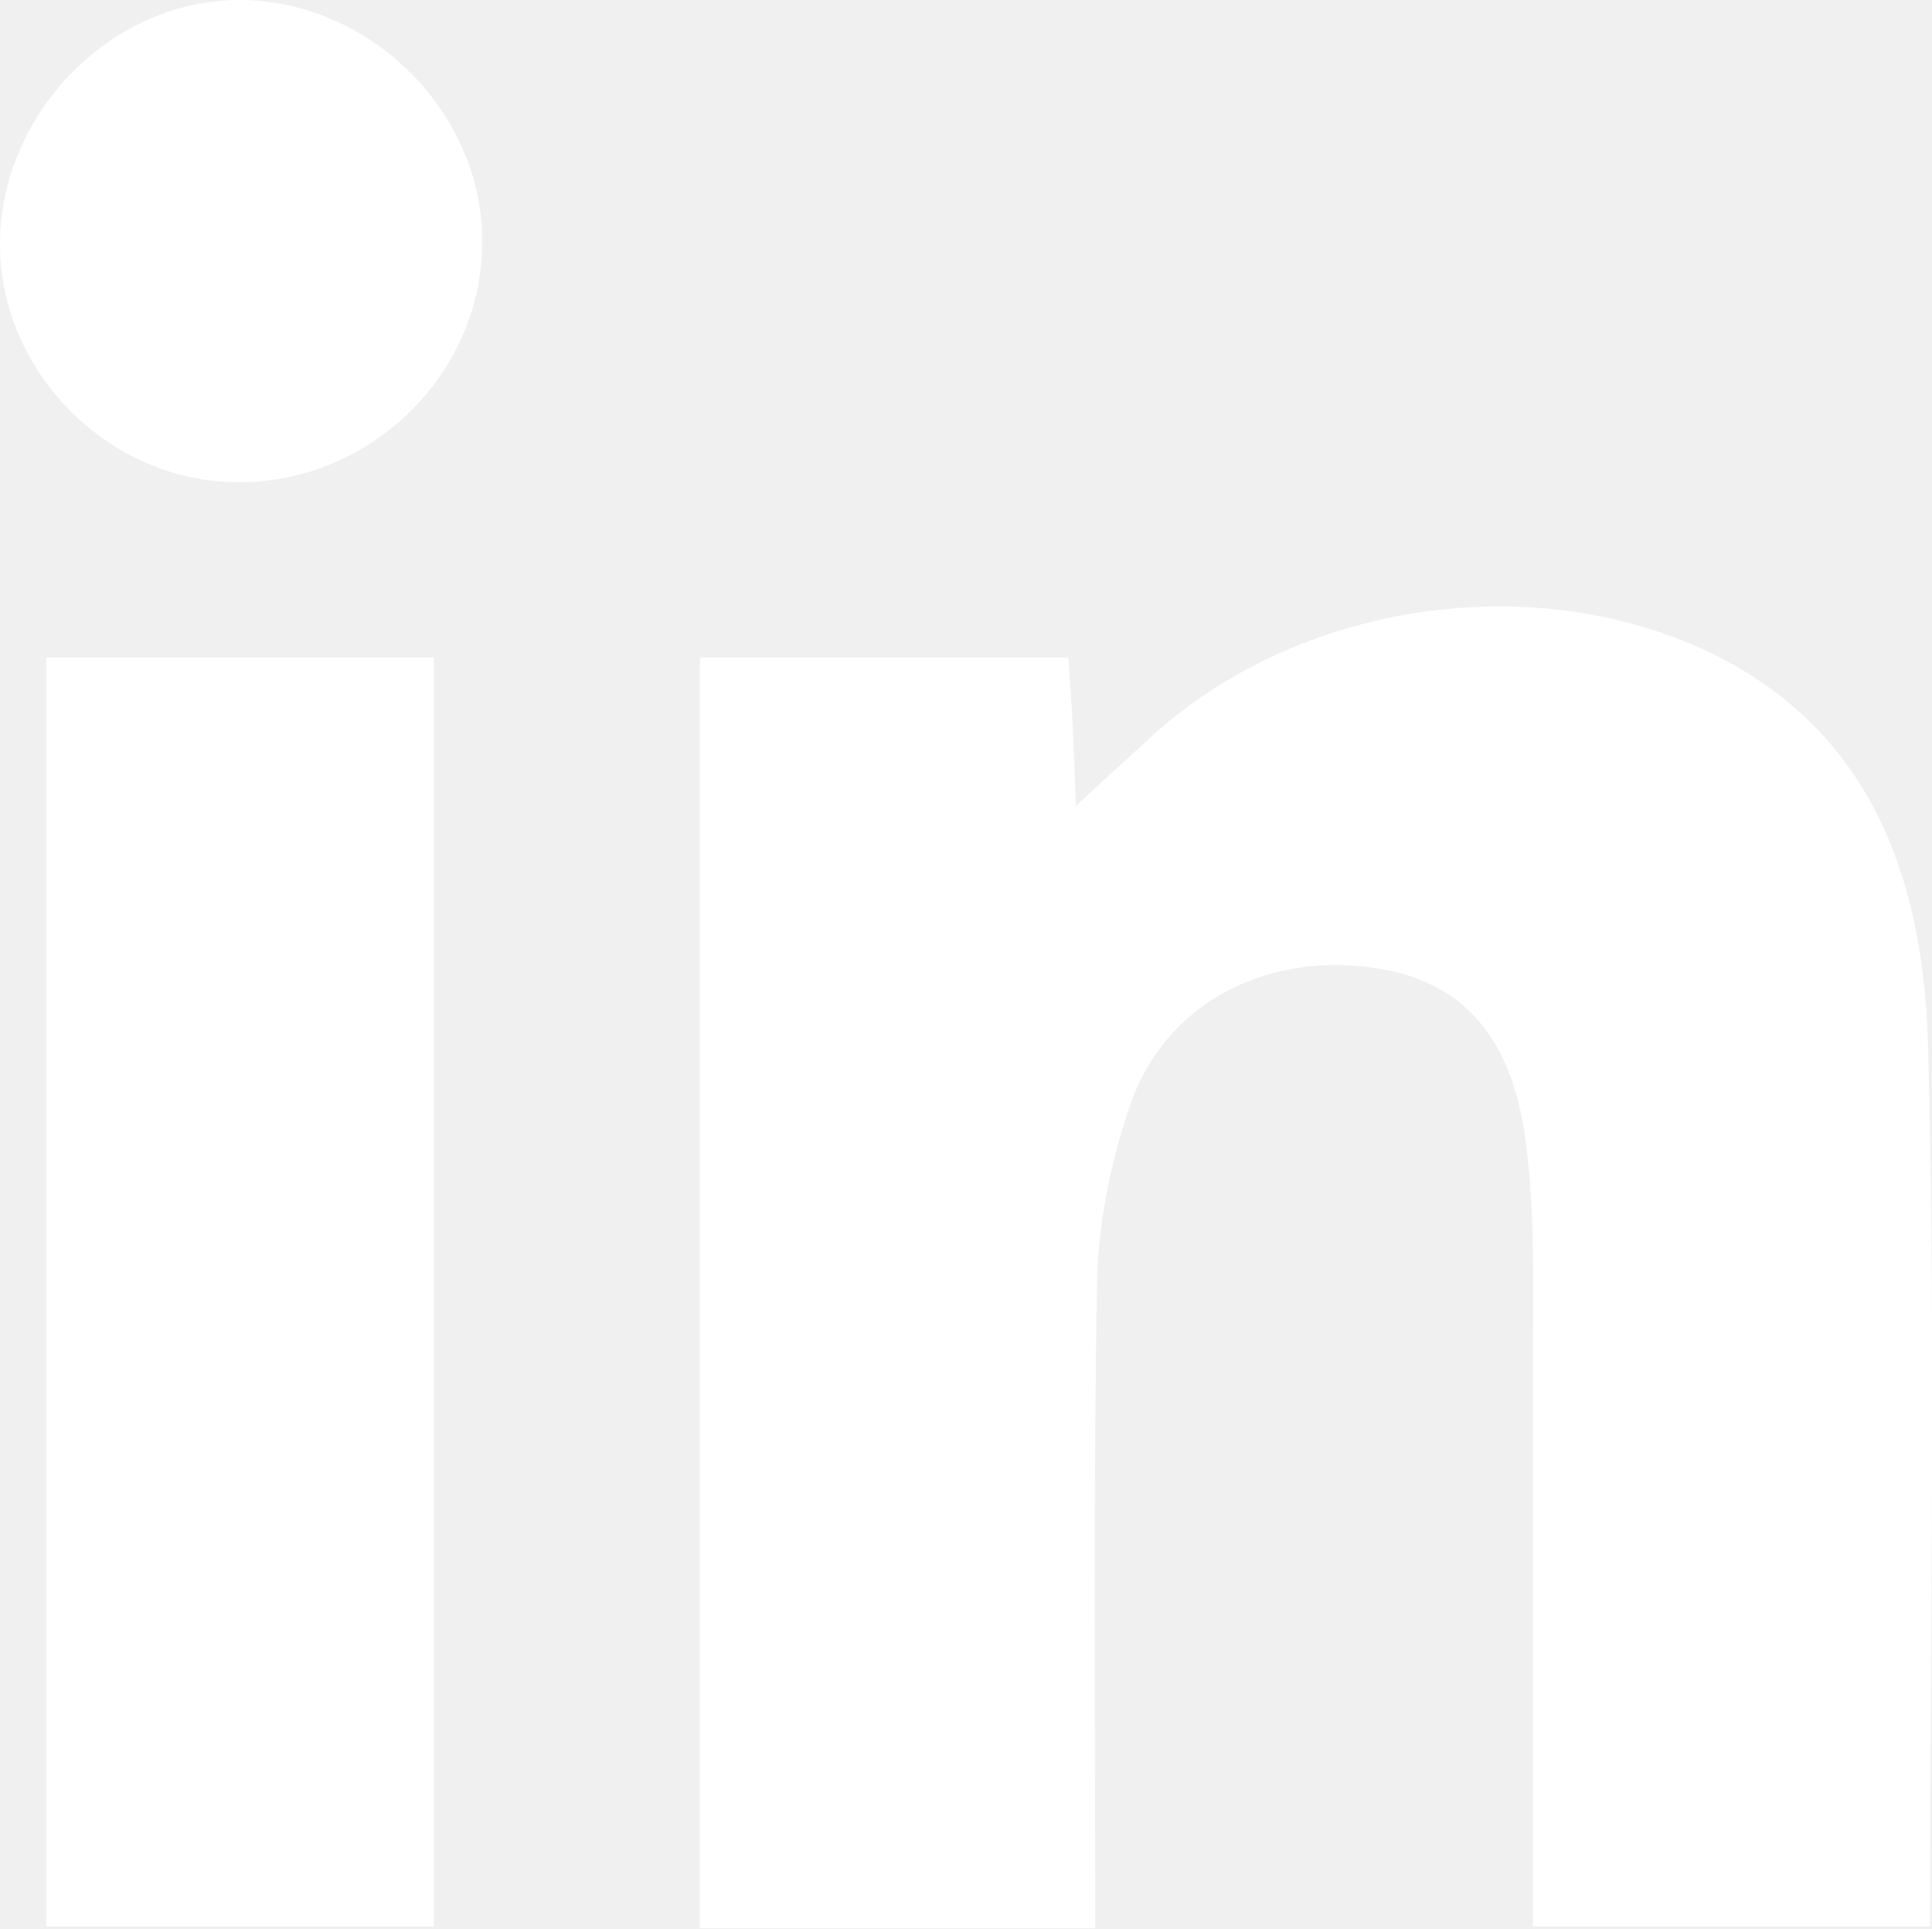
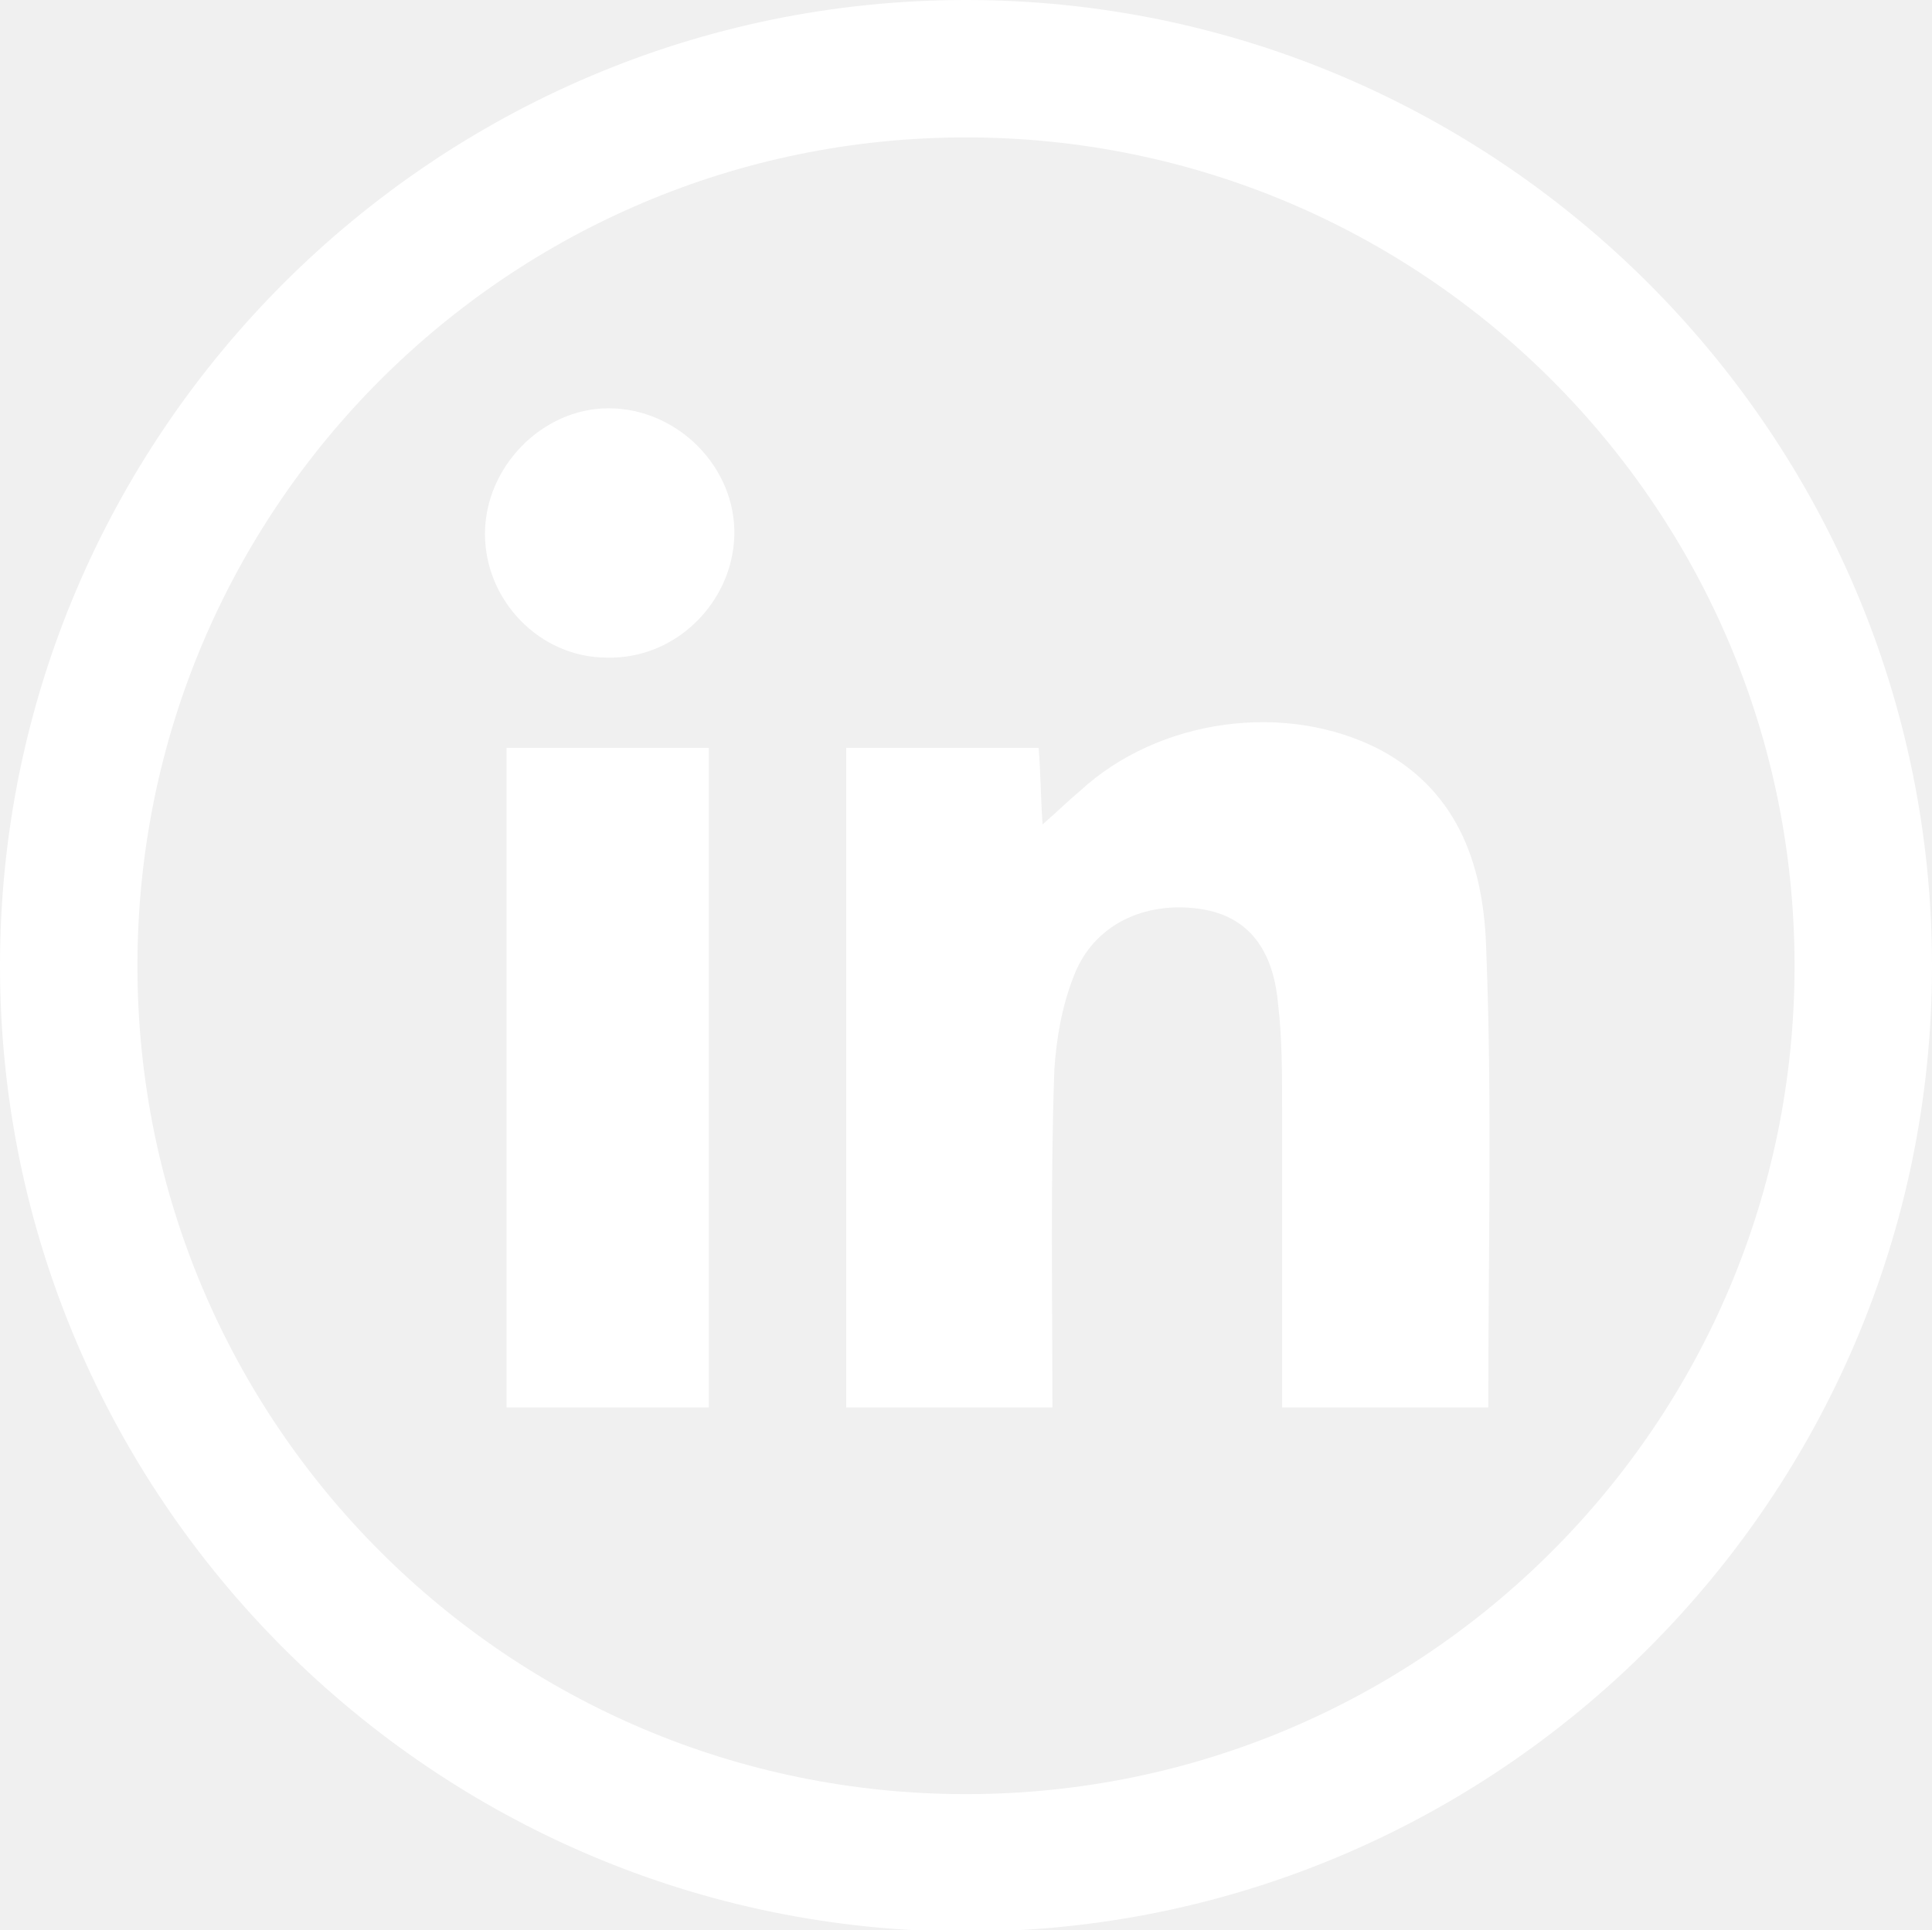
- <svg xmlns="http://www.w3.org/2000/svg" version="1.1" id="Layer_1" x="0px" y="0px" viewBox="-429 231 100.2 100" style="enable-background:new -429 231 100.2 100;" xml:space="preserve">
+ <svg xmlns="http://www.w3.org/2000/svg" version="1.1" id="Layer_1" x="0px" y="0px" viewBox="-74.1 23.8 98.4 98.3" style="enable-background:new -74.1 23.8 98.4 98.3;" xml:space="preserve">
  <style type="text/css">
	.st0{fill:#FFFFFF;}
</style>
  <g>
-     <path class="st0" d="M-372.2,331c0-11.7-0.1-22.7,0.1-33.7c0.1-3.2,0.8-6.5,1.9-9.5c2-5,7.1-7.4,12.5-6.6c5.5,0.8,7.4,4.8,7.9,9.6   c0.4,3.4,0.3,6.9,0.3,10.3c0,9.9,0,19.8,0,29.8c7.2,0,13.8,0,20.6,0c0-15.4,0.3-30.4-0.1-45.5c-0.2-8.1-2.5-15.9-10.6-20.2   c-9.4-4.9-22.1-3.1-29.9,4.2c-1.1,1-2.2,2-3.7,3.4c-0.1-3-0.2-5.3-0.4-7.7c-6.5,0-12.7,0-19.1,0c0,22.1,0,44,0,65.9   C-385.9,331-379.4,331-372.2,331z M-406.5,330.9c0-22.2,0-44,0-65.8c-7,0-13.5,0-20.1,0c0,22.1,0,43.8,0,65.8   C-419.9,330.9-413.4,330.9-406.5,330.9z M-416.7,256c6.8,0.1,12.6-5.5,12.7-12.2c0.2-6.8-5.7-12.8-12.6-12.8   c-6.6,0-12.3,5.8-12.4,12.5S-423.4,256-416.7,256z" />
+     <path class="st0" d="M-20.5,95.5c0-6-0.1-11.6,0.1-17.2c0.1-1.6,0.4-3.3,1-4.8c1-2.6,3.6-3.8,6.4-3.4c2.8,0.4,3.8,2.5,4,4.9   c0.2,1.7,0.2,3.5,0.2,5.3c0,5.1,0,10.1,0,15.2c3.7,0,7,0,10.5,0c0-7.9,0.2-15.5-0.1-23.2C1.5,68.1,0.3,64.2-3.8,62   c-4.8-2.5-11.3-1.6-15.3,2.1c-0.6,0.5-1.1,1-1.9,1.7c-0.1-1.5-0.1-2.7-0.2-3.9c-3.3,0-6.5,0-9.8,0c0,11.3,0,22.5,0,33.6   C-27.5,95.5-24.2,95.5-20.5,95.5z M-38,95.5c0-11.3,0-22.5,0-33.6c-3.6,0-6.9,0-10.3,0c0,11.3,0,22.4,0,33.6   C-44.8,95.5-41.5,95.5-38,95.5z M-43.2,57.3c3.5,0.1,6.4-2.8,6.5-6.2c0.1-3.5-2.9-6.5-6.4-6.5c-3.4,0-6.3,3-6.3,6.4   S-46.6,57.3-43.2,57.3z" />
  </g>
+   <path class="st0" d="M-24.9,122.2c-27.1,0-49.2-22.1-49.2-49.2S-52,23.8-24.9,23.8c27.1,0,49.2,22.1,49.2,49.2S2.2,122.2-24.9,122.2  z M-24.9,30.8c-23.3,0-42.2,18.9-42.2,42.2c0,23.3,18.9,42.2,42.2,42.2S17.3,96.3,17.3,73C17.3,49.7-1.6,30.8-24.9,30.8z" />
</svg>
